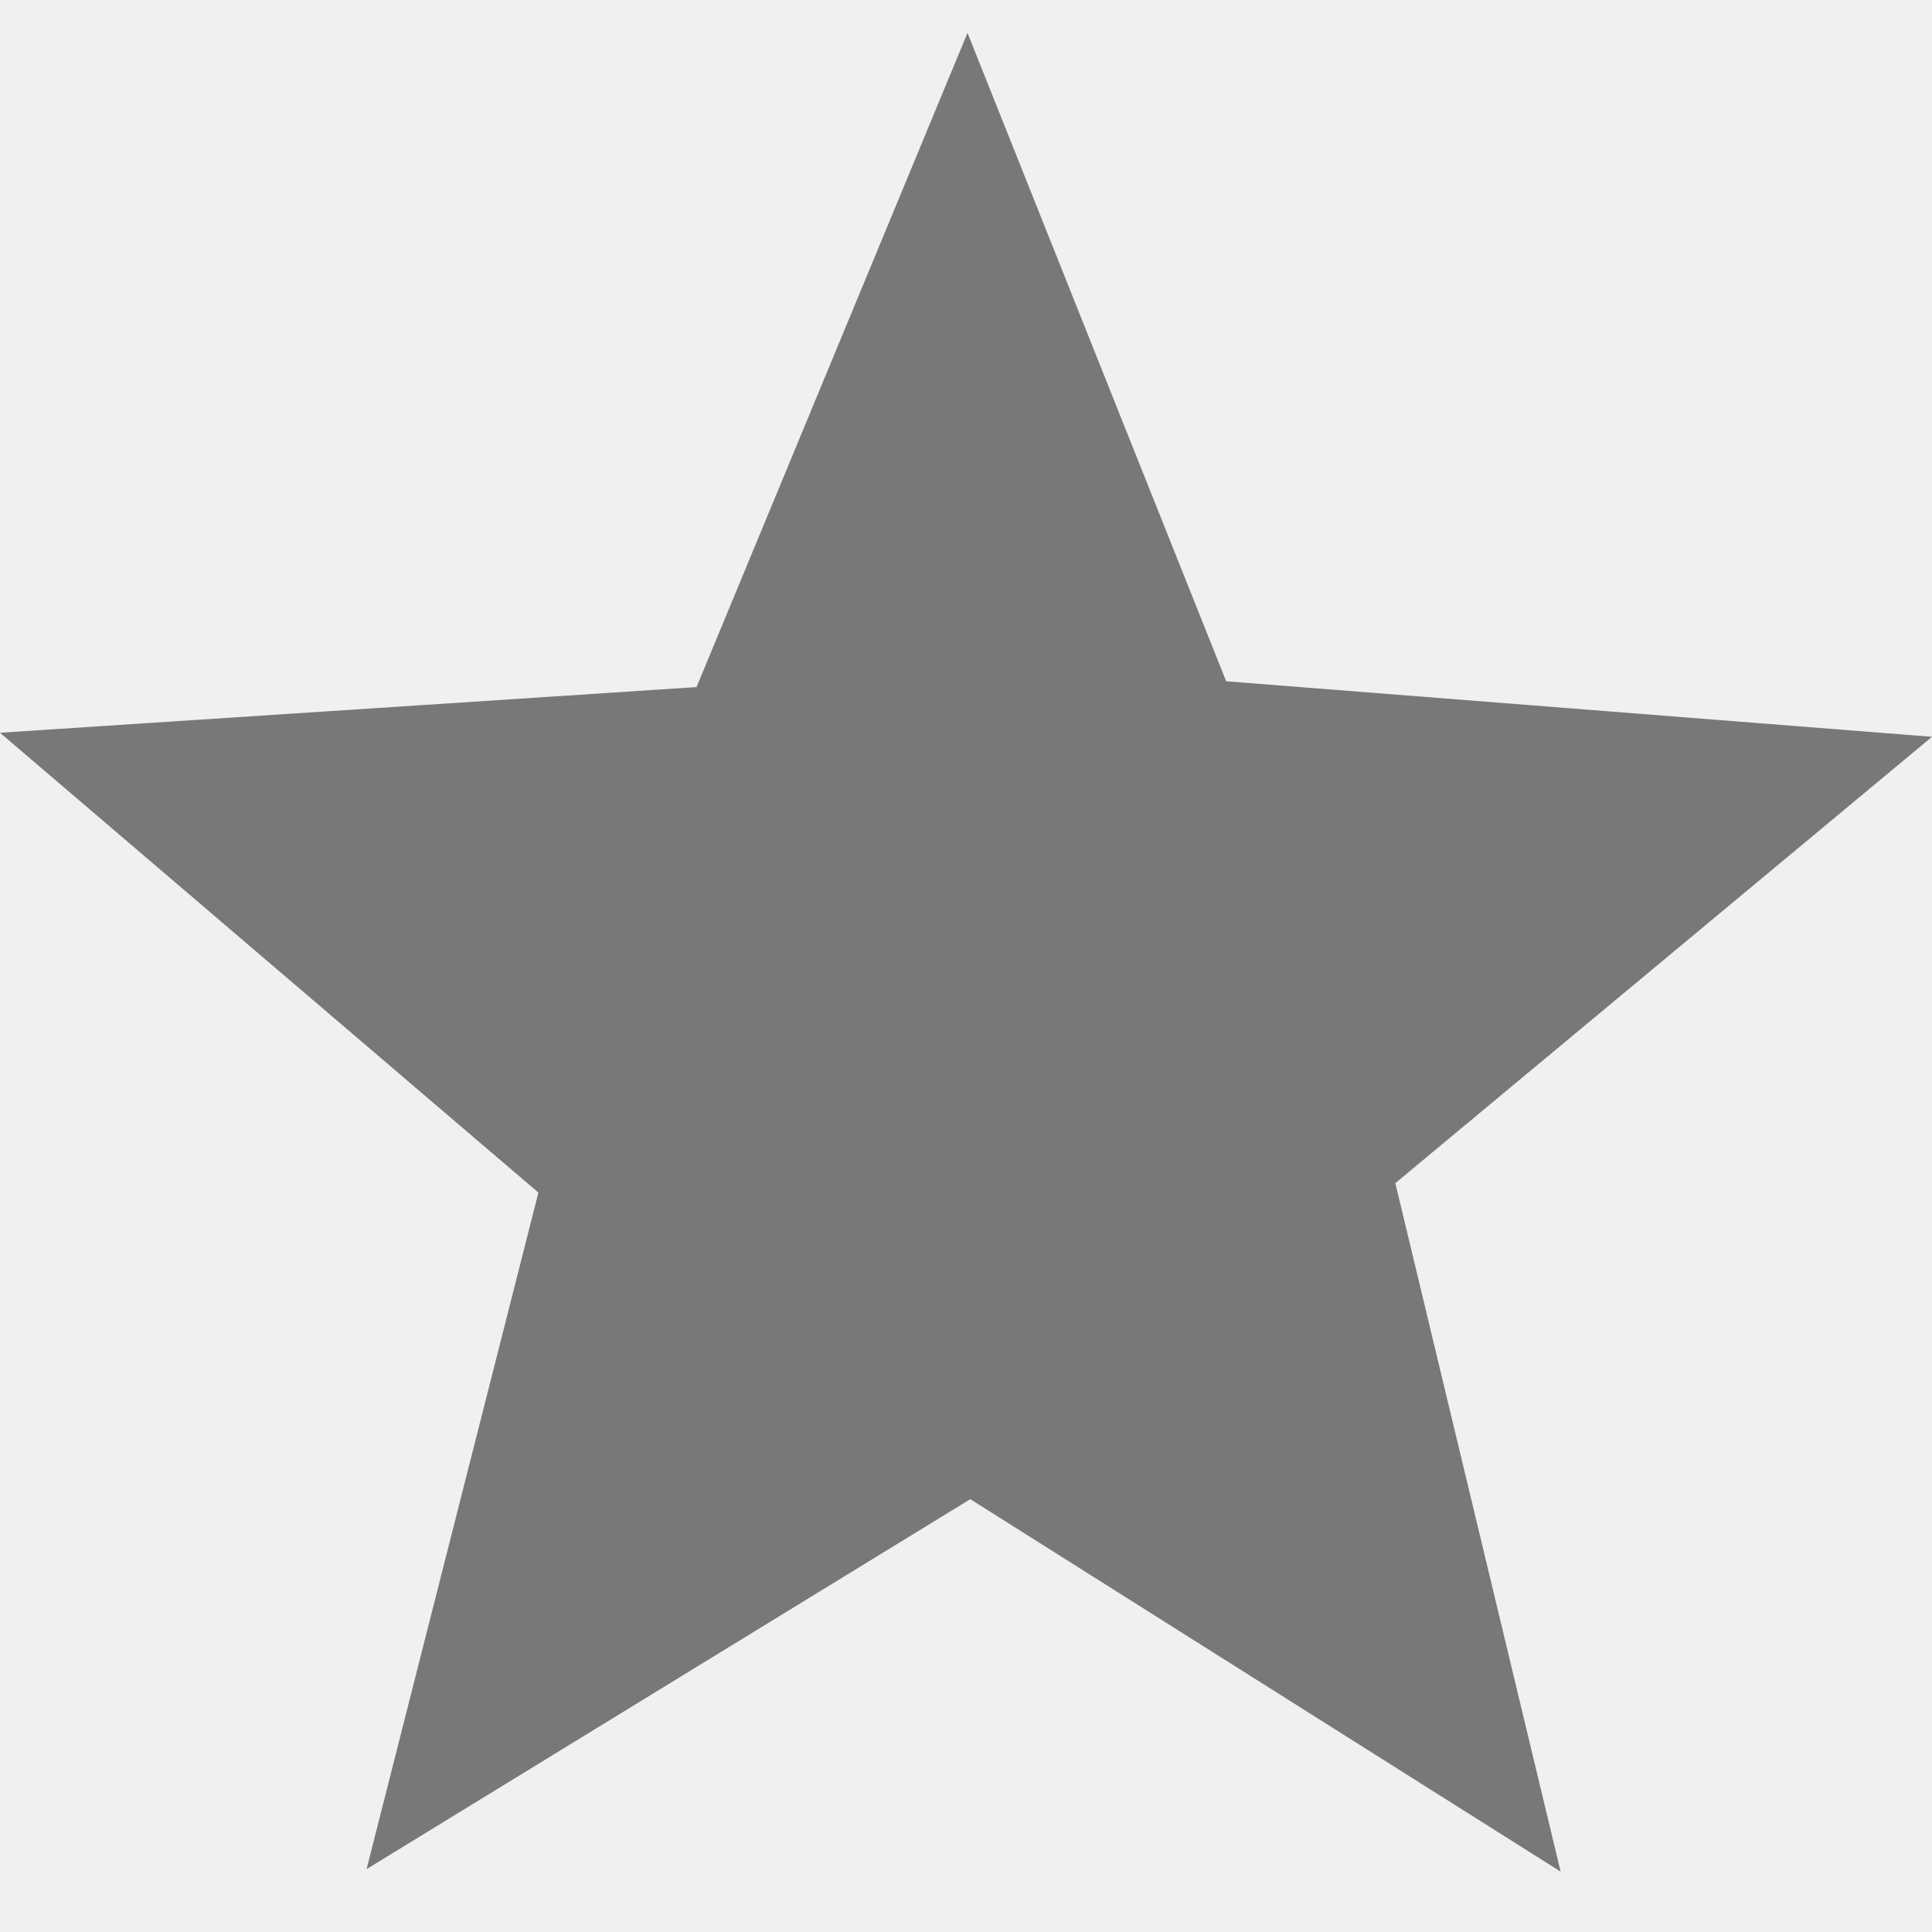
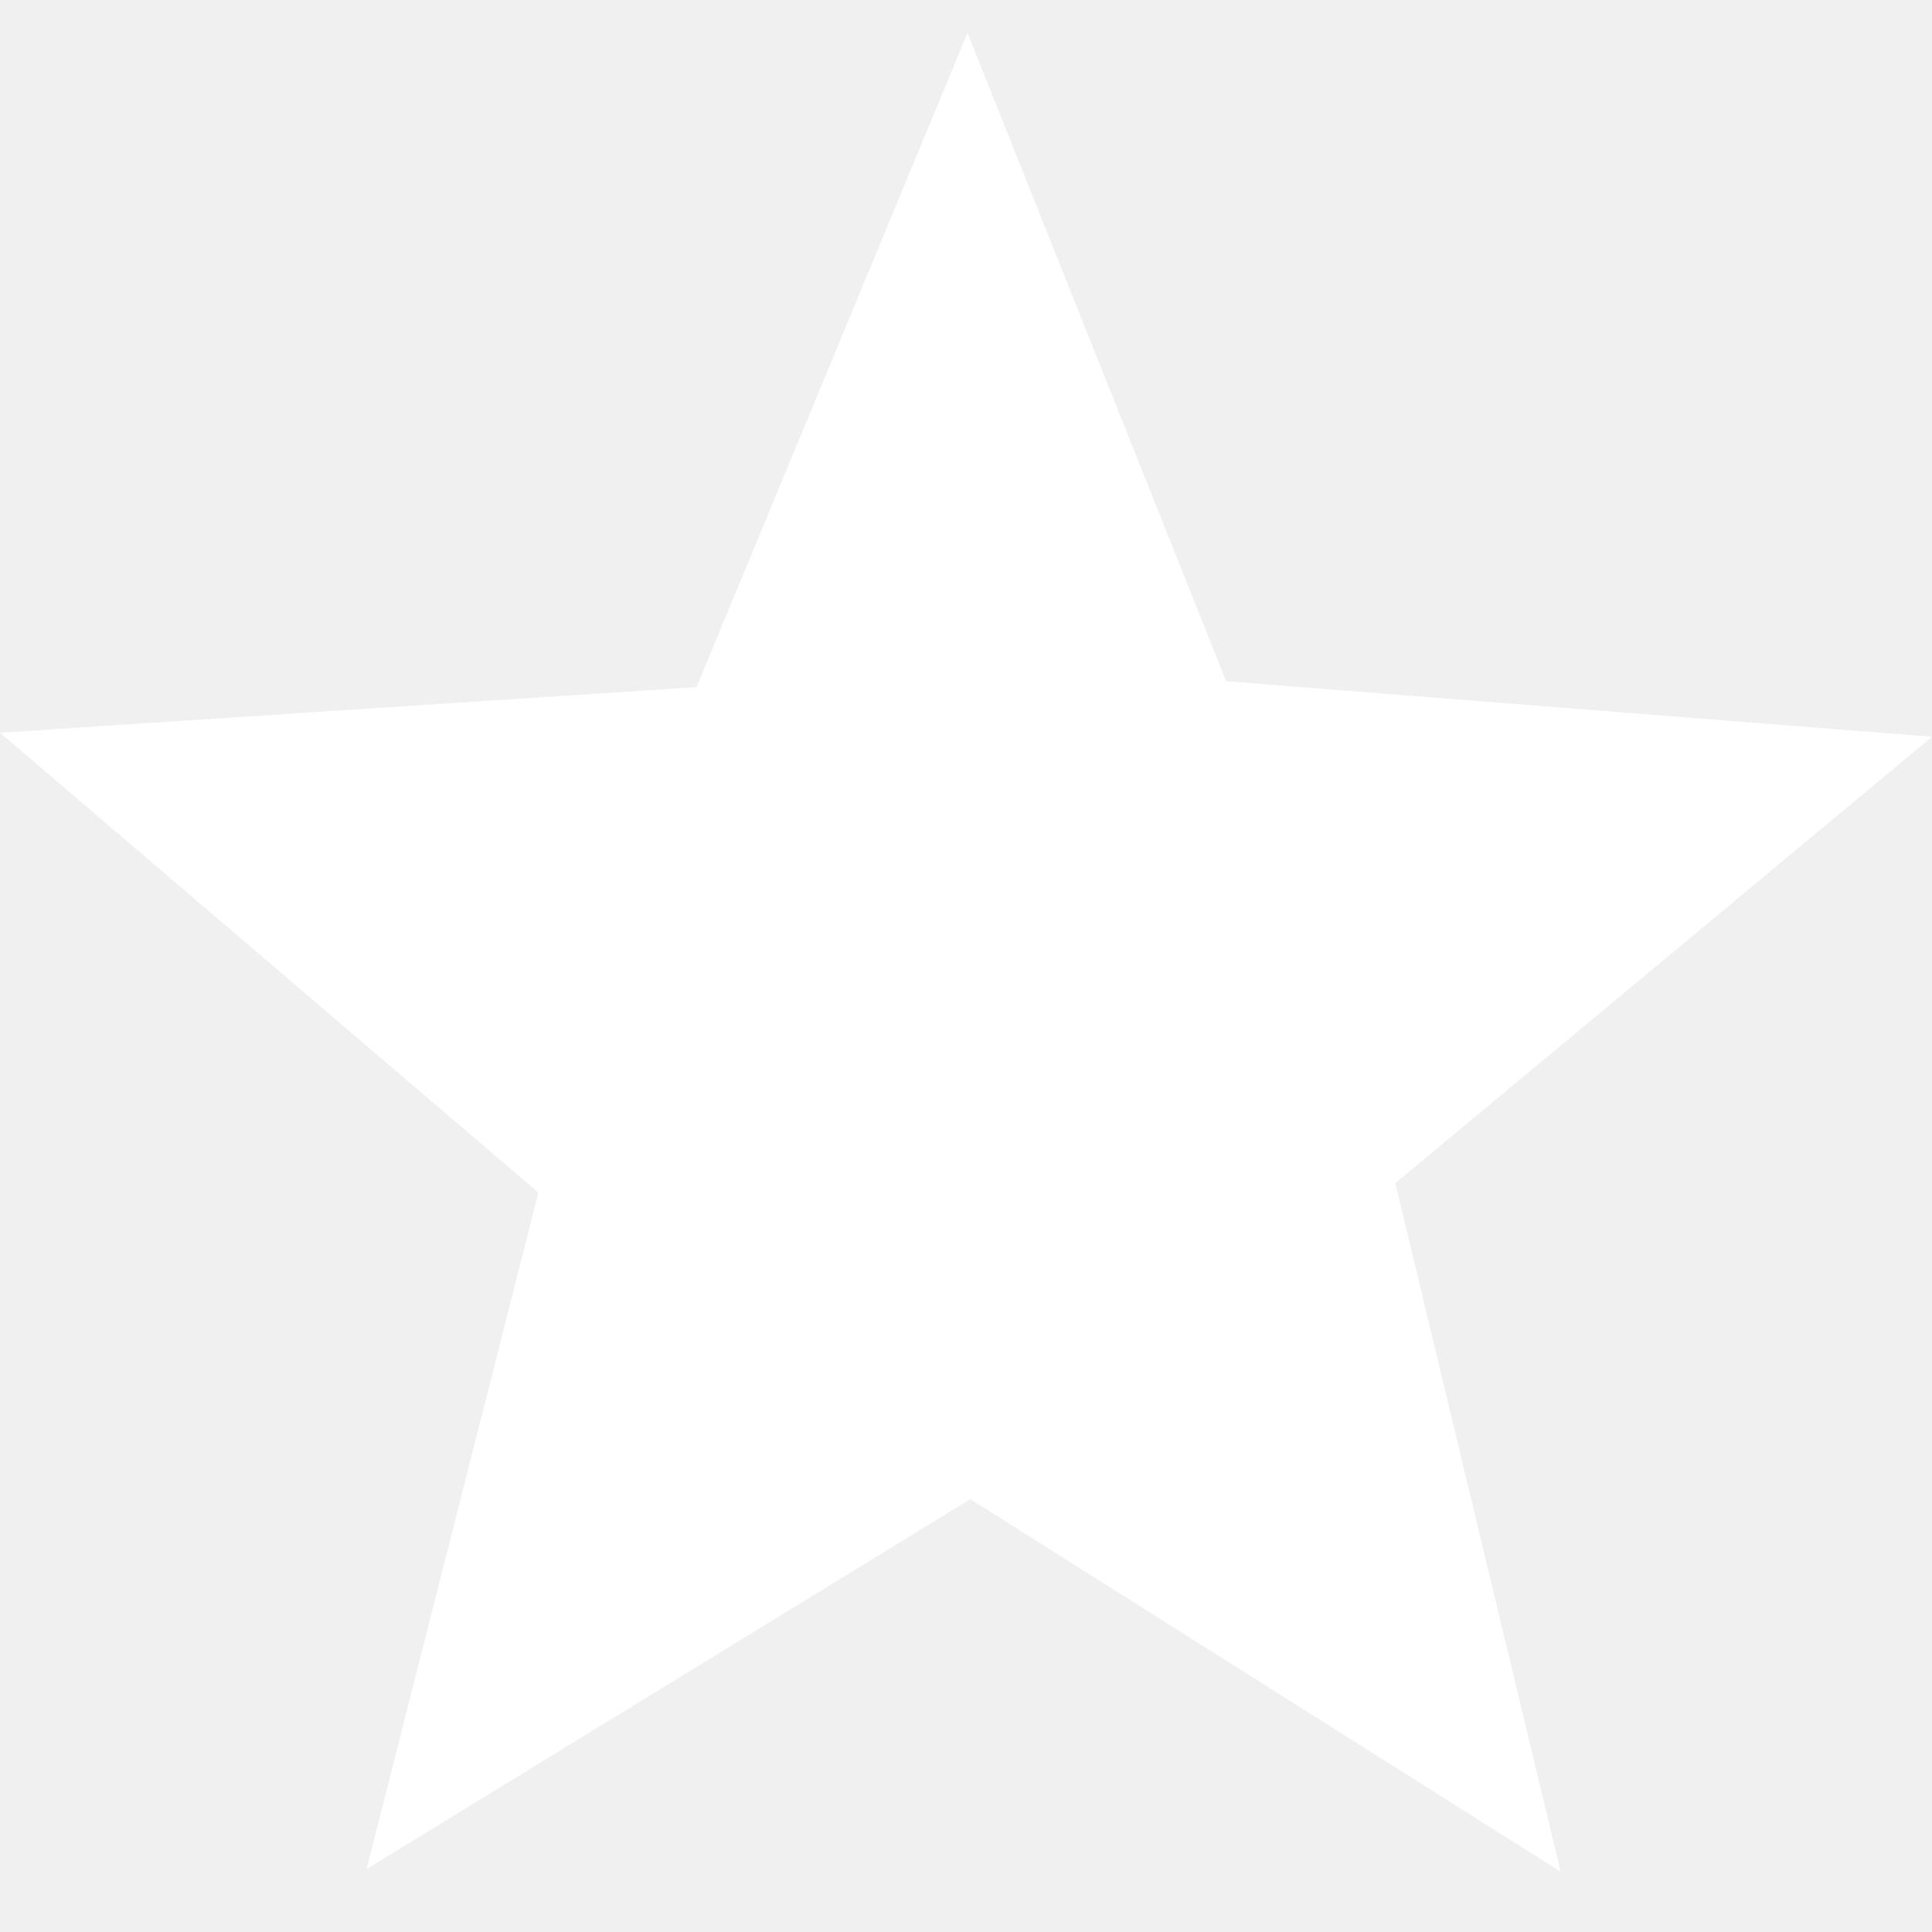
<svg xmlns="http://www.w3.org/2000/svg" height="16" width="16" version="1.1">
-   <g opacity=".5" transform="matrix(.049689 0 0 .049689 -7.3558 -36.792)">
-     <path d="m330.36 858.43 43.111 108.06 117.64 9.257-89.445 74.392 27.55 114.75-98.391-62.079-100.62 61.66 28.637-112.76-89.734-76.638 116.09-7.609z" transform="translate(-21.071,-112.5)" />
+   <g transform="matrix(.049689 0 0 .049689 -7.3558 -36.792)" fill="#fff">
+     <path d="m330.36 858.43 43.111 108.06 117.64 9.257-89.445 74.392 27.55 114.75-98.391-62.079-100.62 61.66 28.637-112.76-89.734-76.638 116.09-7.609z" transform="translate(-21.071,-112.5)" fill="#fff" />
  </g>
</svg>
